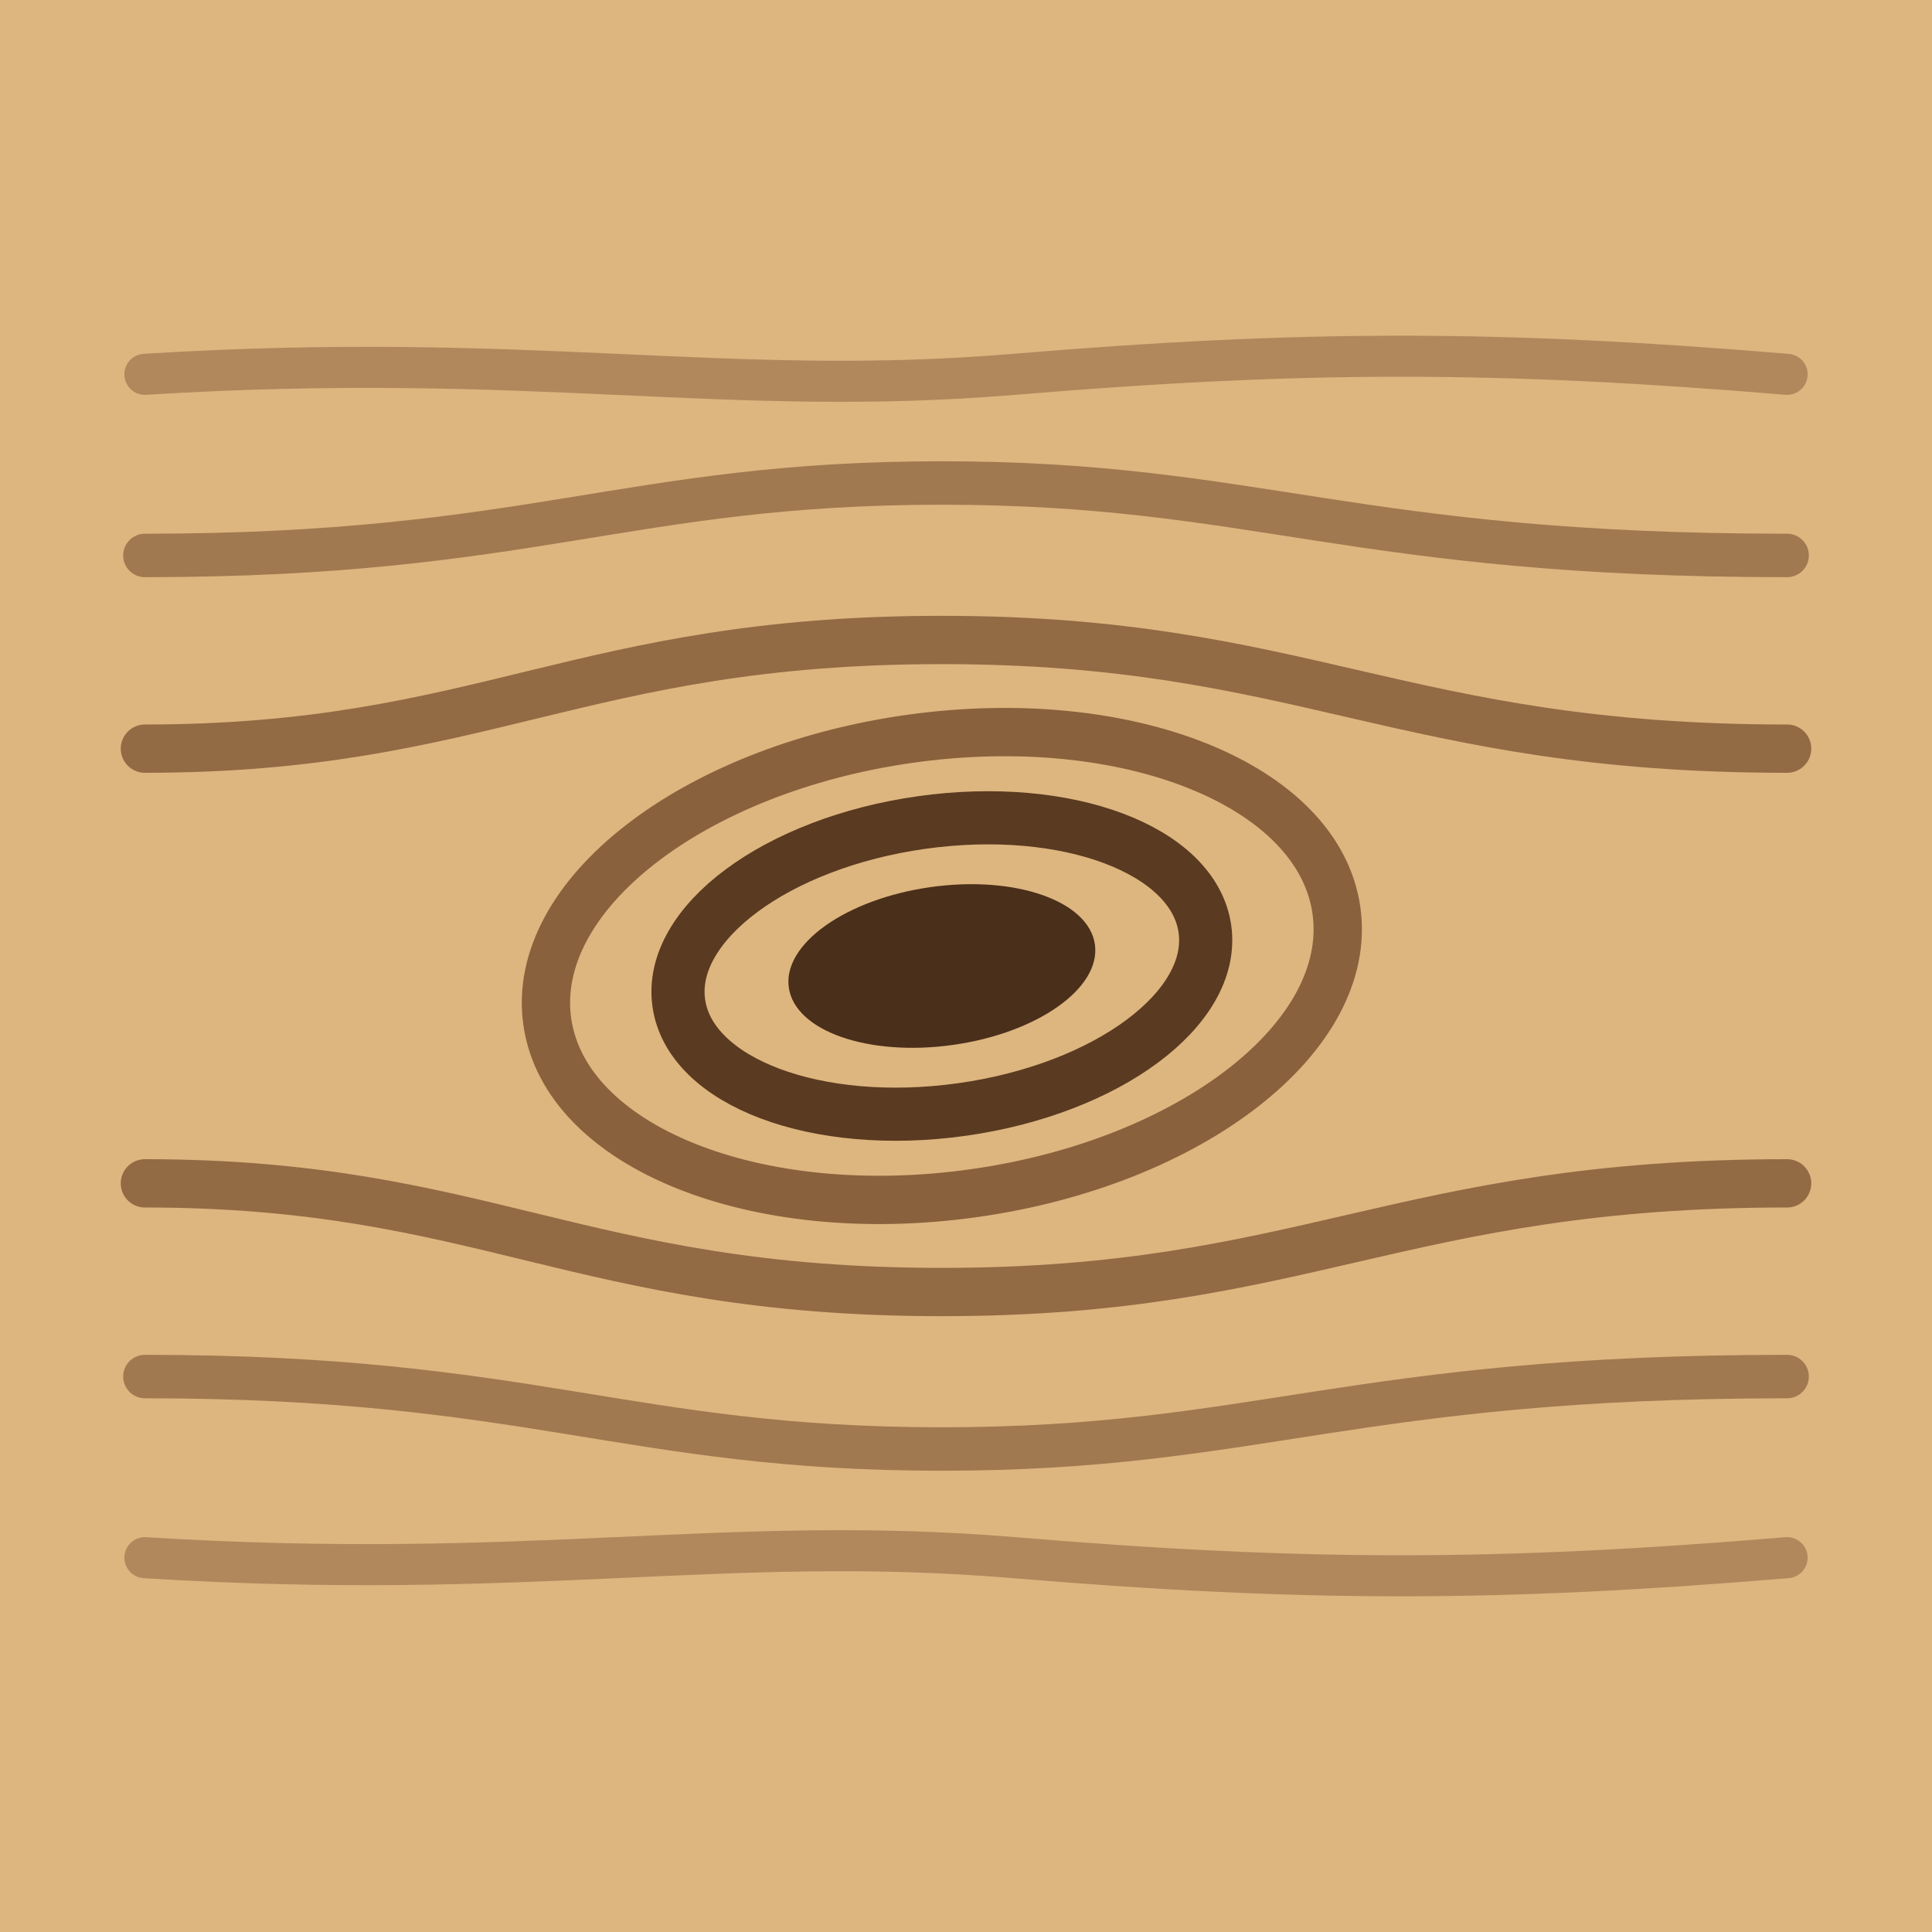
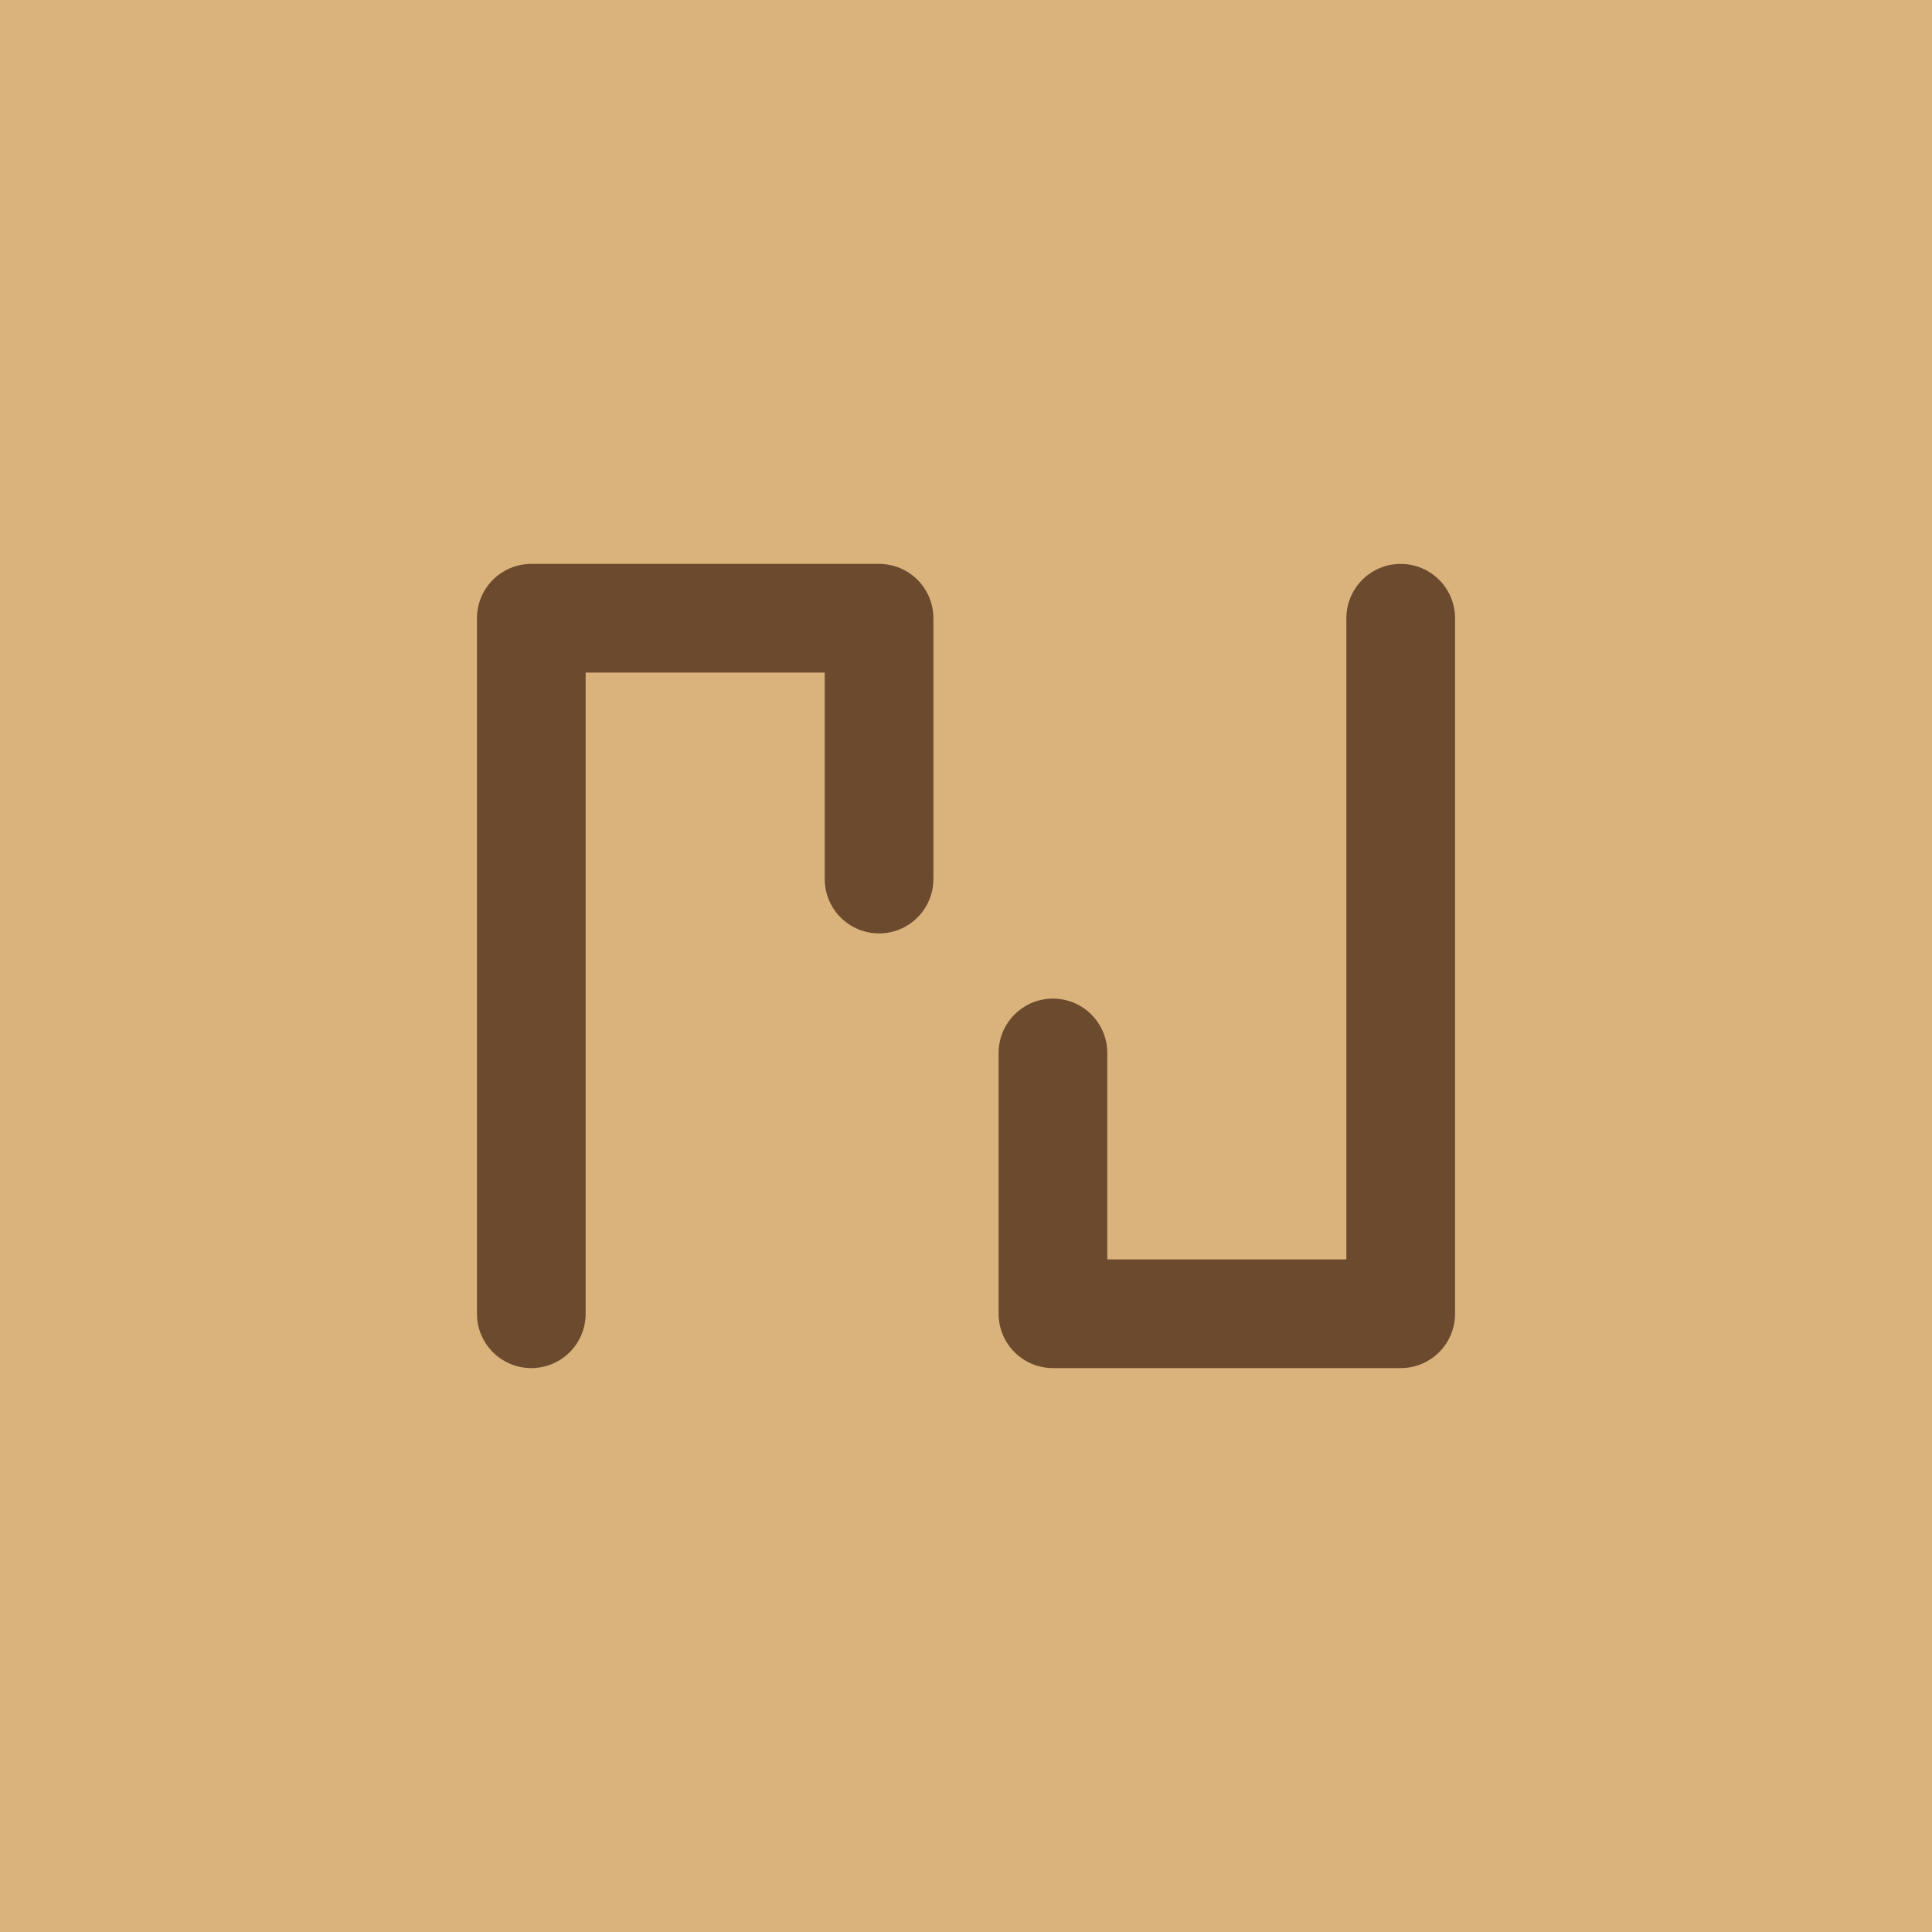
<svg xmlns="http://www.w3.org/2000/svg" viewBox="0 0 64 64">
-   <rect width="64" height="64" fill="#DDB57F" />
-   <g transform="translate(32 32) scale(.8) translate(-32 -32)">
-     <g fill="none" stroke="#7A5230" stroke-linecap="round">
-       <path d="M-2 7.5C14 6.5 22 8.5 34 7.5S54 6.5 66 7.5" stroke-width="1.7" opacity=".45" />
-       <path d="M-2 15C14 15 18 12 31 12S48 15 66 15" stroke-width="1.8" opacity=".6" />
-       <path d="M-2 23C12 23 16 18.5 31 18.5S50 23 66 23" stroke-width="2" opacity=".75" />
-       <path d="M-2 41C12 41 16 45.5 31 45.5S50 41 66 41" stroke-width="2" opacity=".75" />
-       <path d="M-2 49C14 49 18 52 31 52S48 49 66 49" stroke-width="1.8" opacity=".6" />
-       <path d="M-2 56.5C14 57.5 22 55.5 34 56.5S54 57.5 66 56.5" stroke-width="1.7" opacity=".45" />
-       <g transform="rotate(-8 31 32)">
-         <ellipse cx="31" cy="32" rx="16.5" ry="9.5" stroke-width="2" opacity=".85" />
-         <ellipse cx="31" cy="32" rx="11" ry="6" stroke="#5A3A20" stroke-width="2.2" />
-       </g>
+   <rect width="64" height="64" fill="#d9b27c" />
+   <g fill="none" stroke="#6b4a2e" stroke-width="5" stroke-linecap="round" transform="translate(32 32) scale(0.72) translate(-32 -32)">
+     <g stroke-linejoin="round">
+       <path d="M12 48V16H28V28" />
+       <path d="M52 16V48H36V36" />
    </g>
-     <ellipse cx="31" cy="32" rx="6.4" ry="3.3" transform="rotate(-8 31 32)" fill="#4A2F1A" />
  </g>
</svg>
